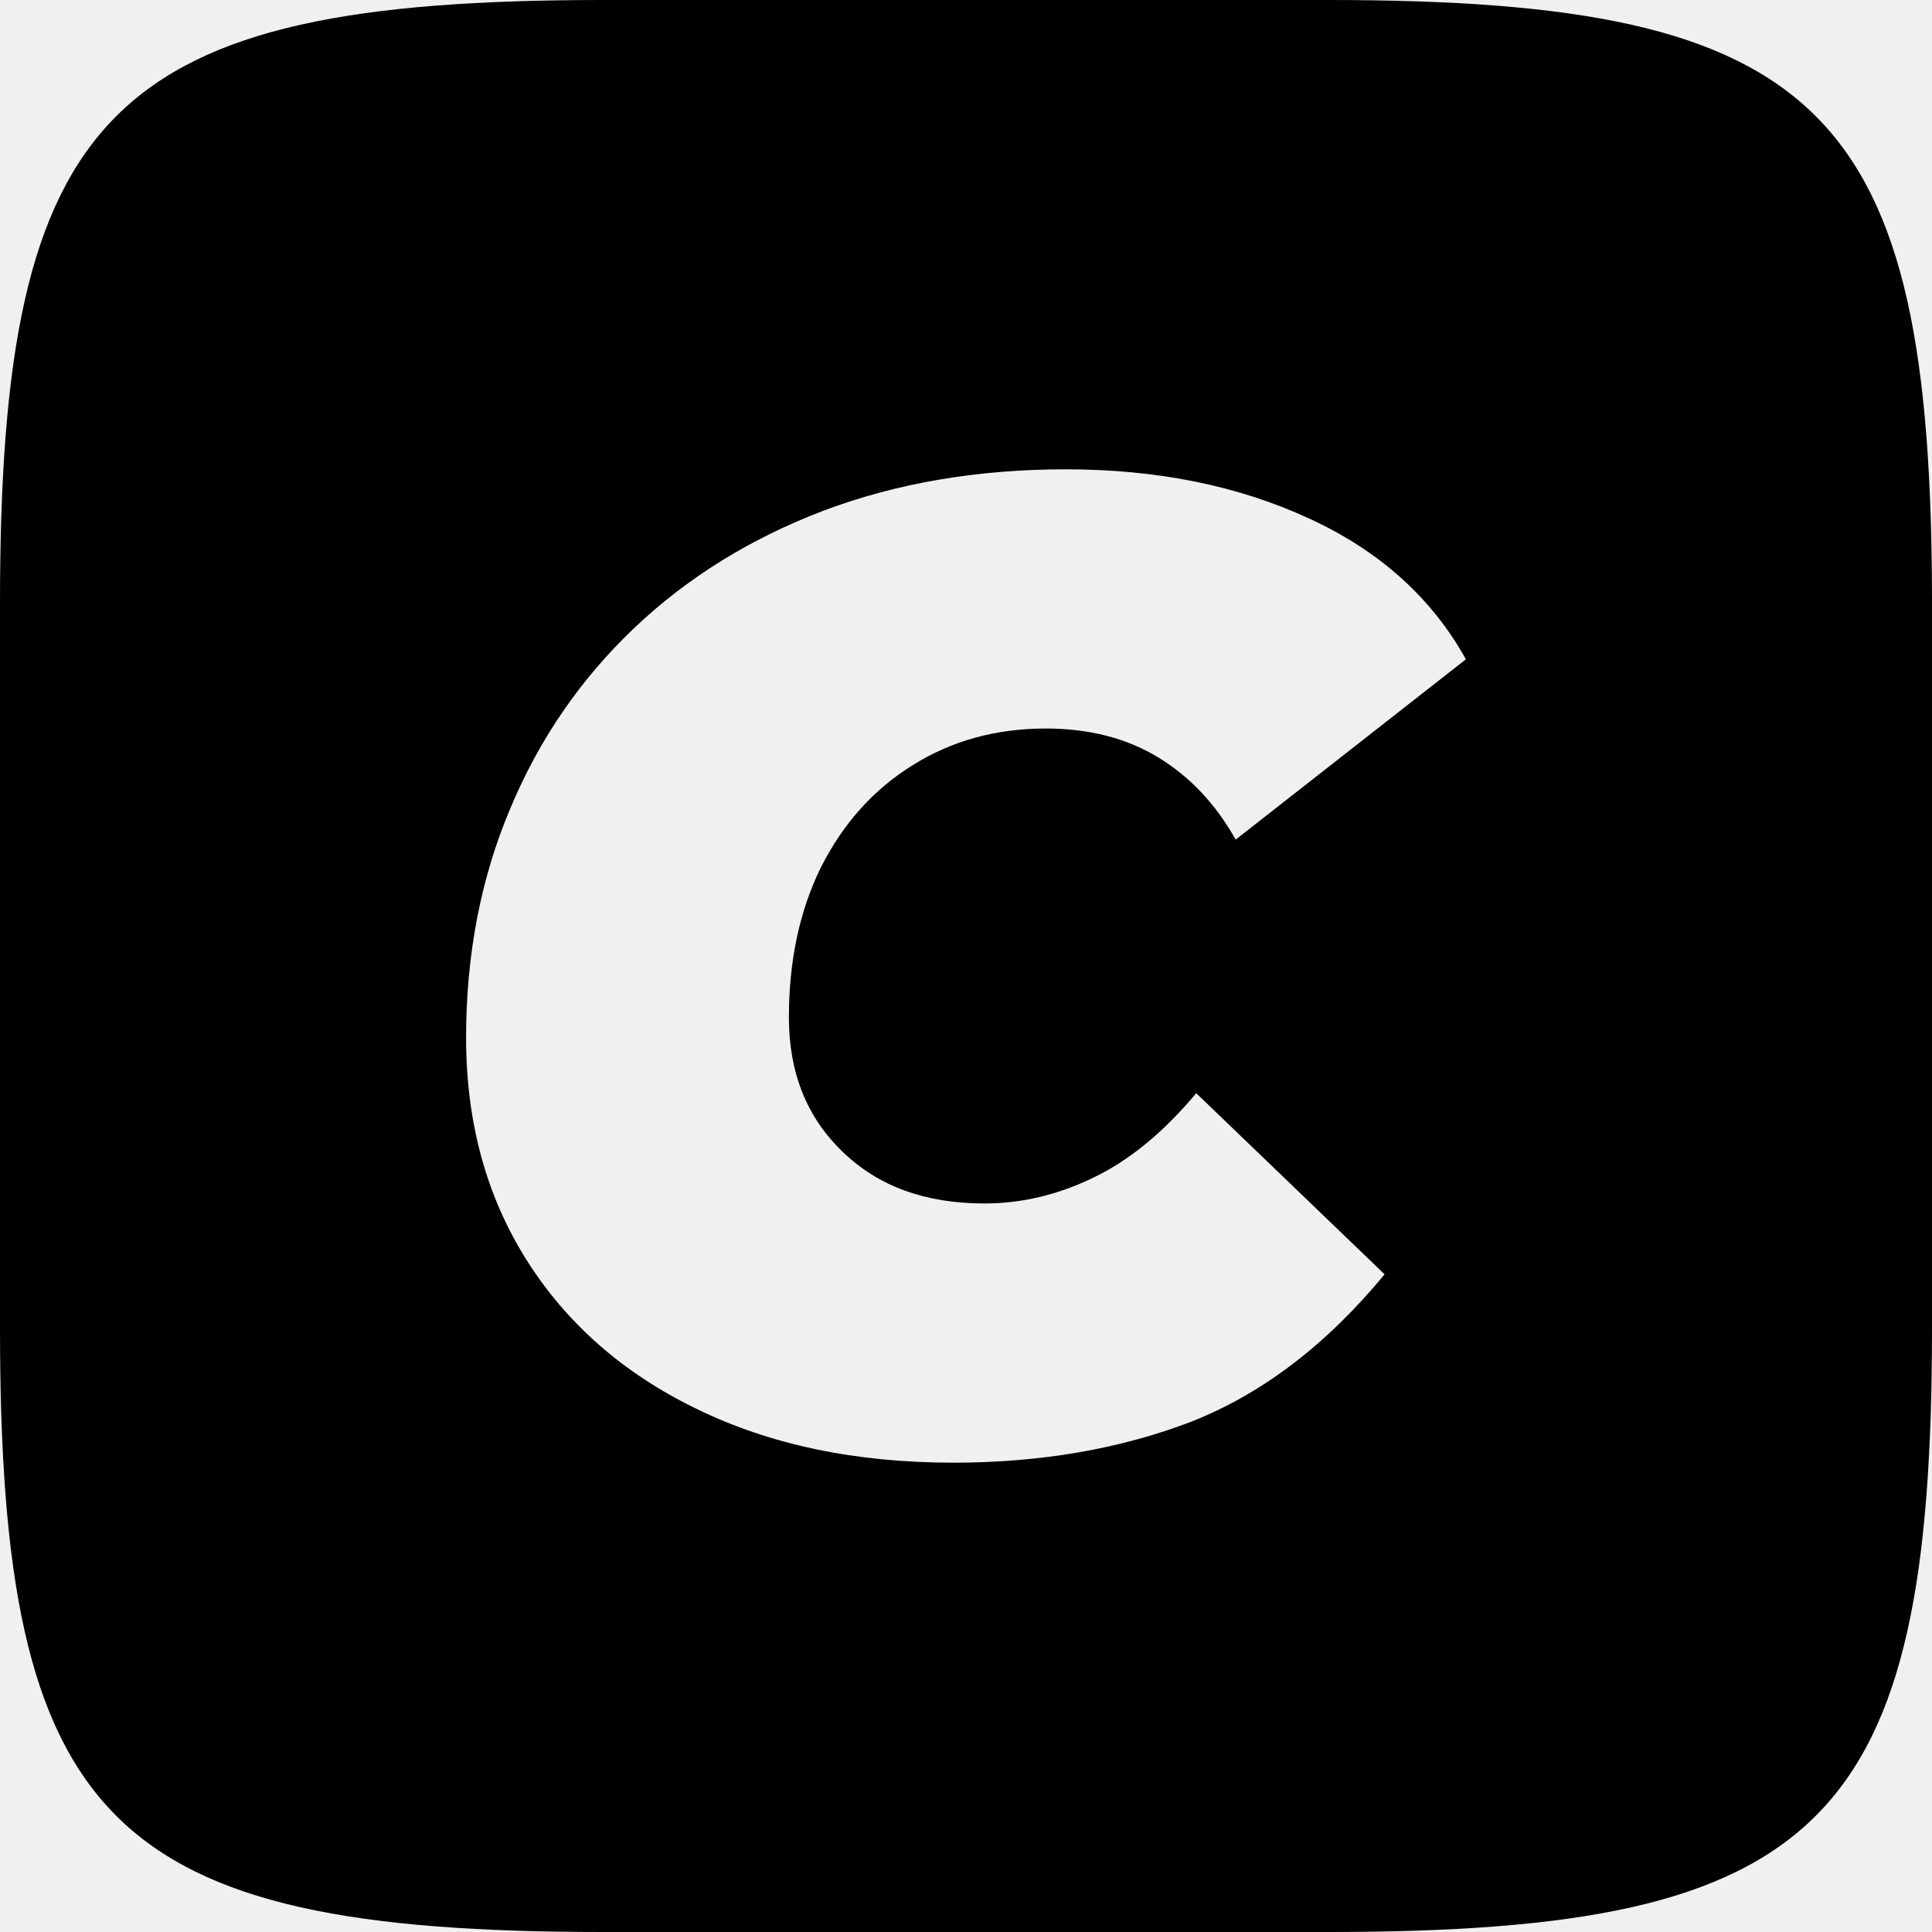
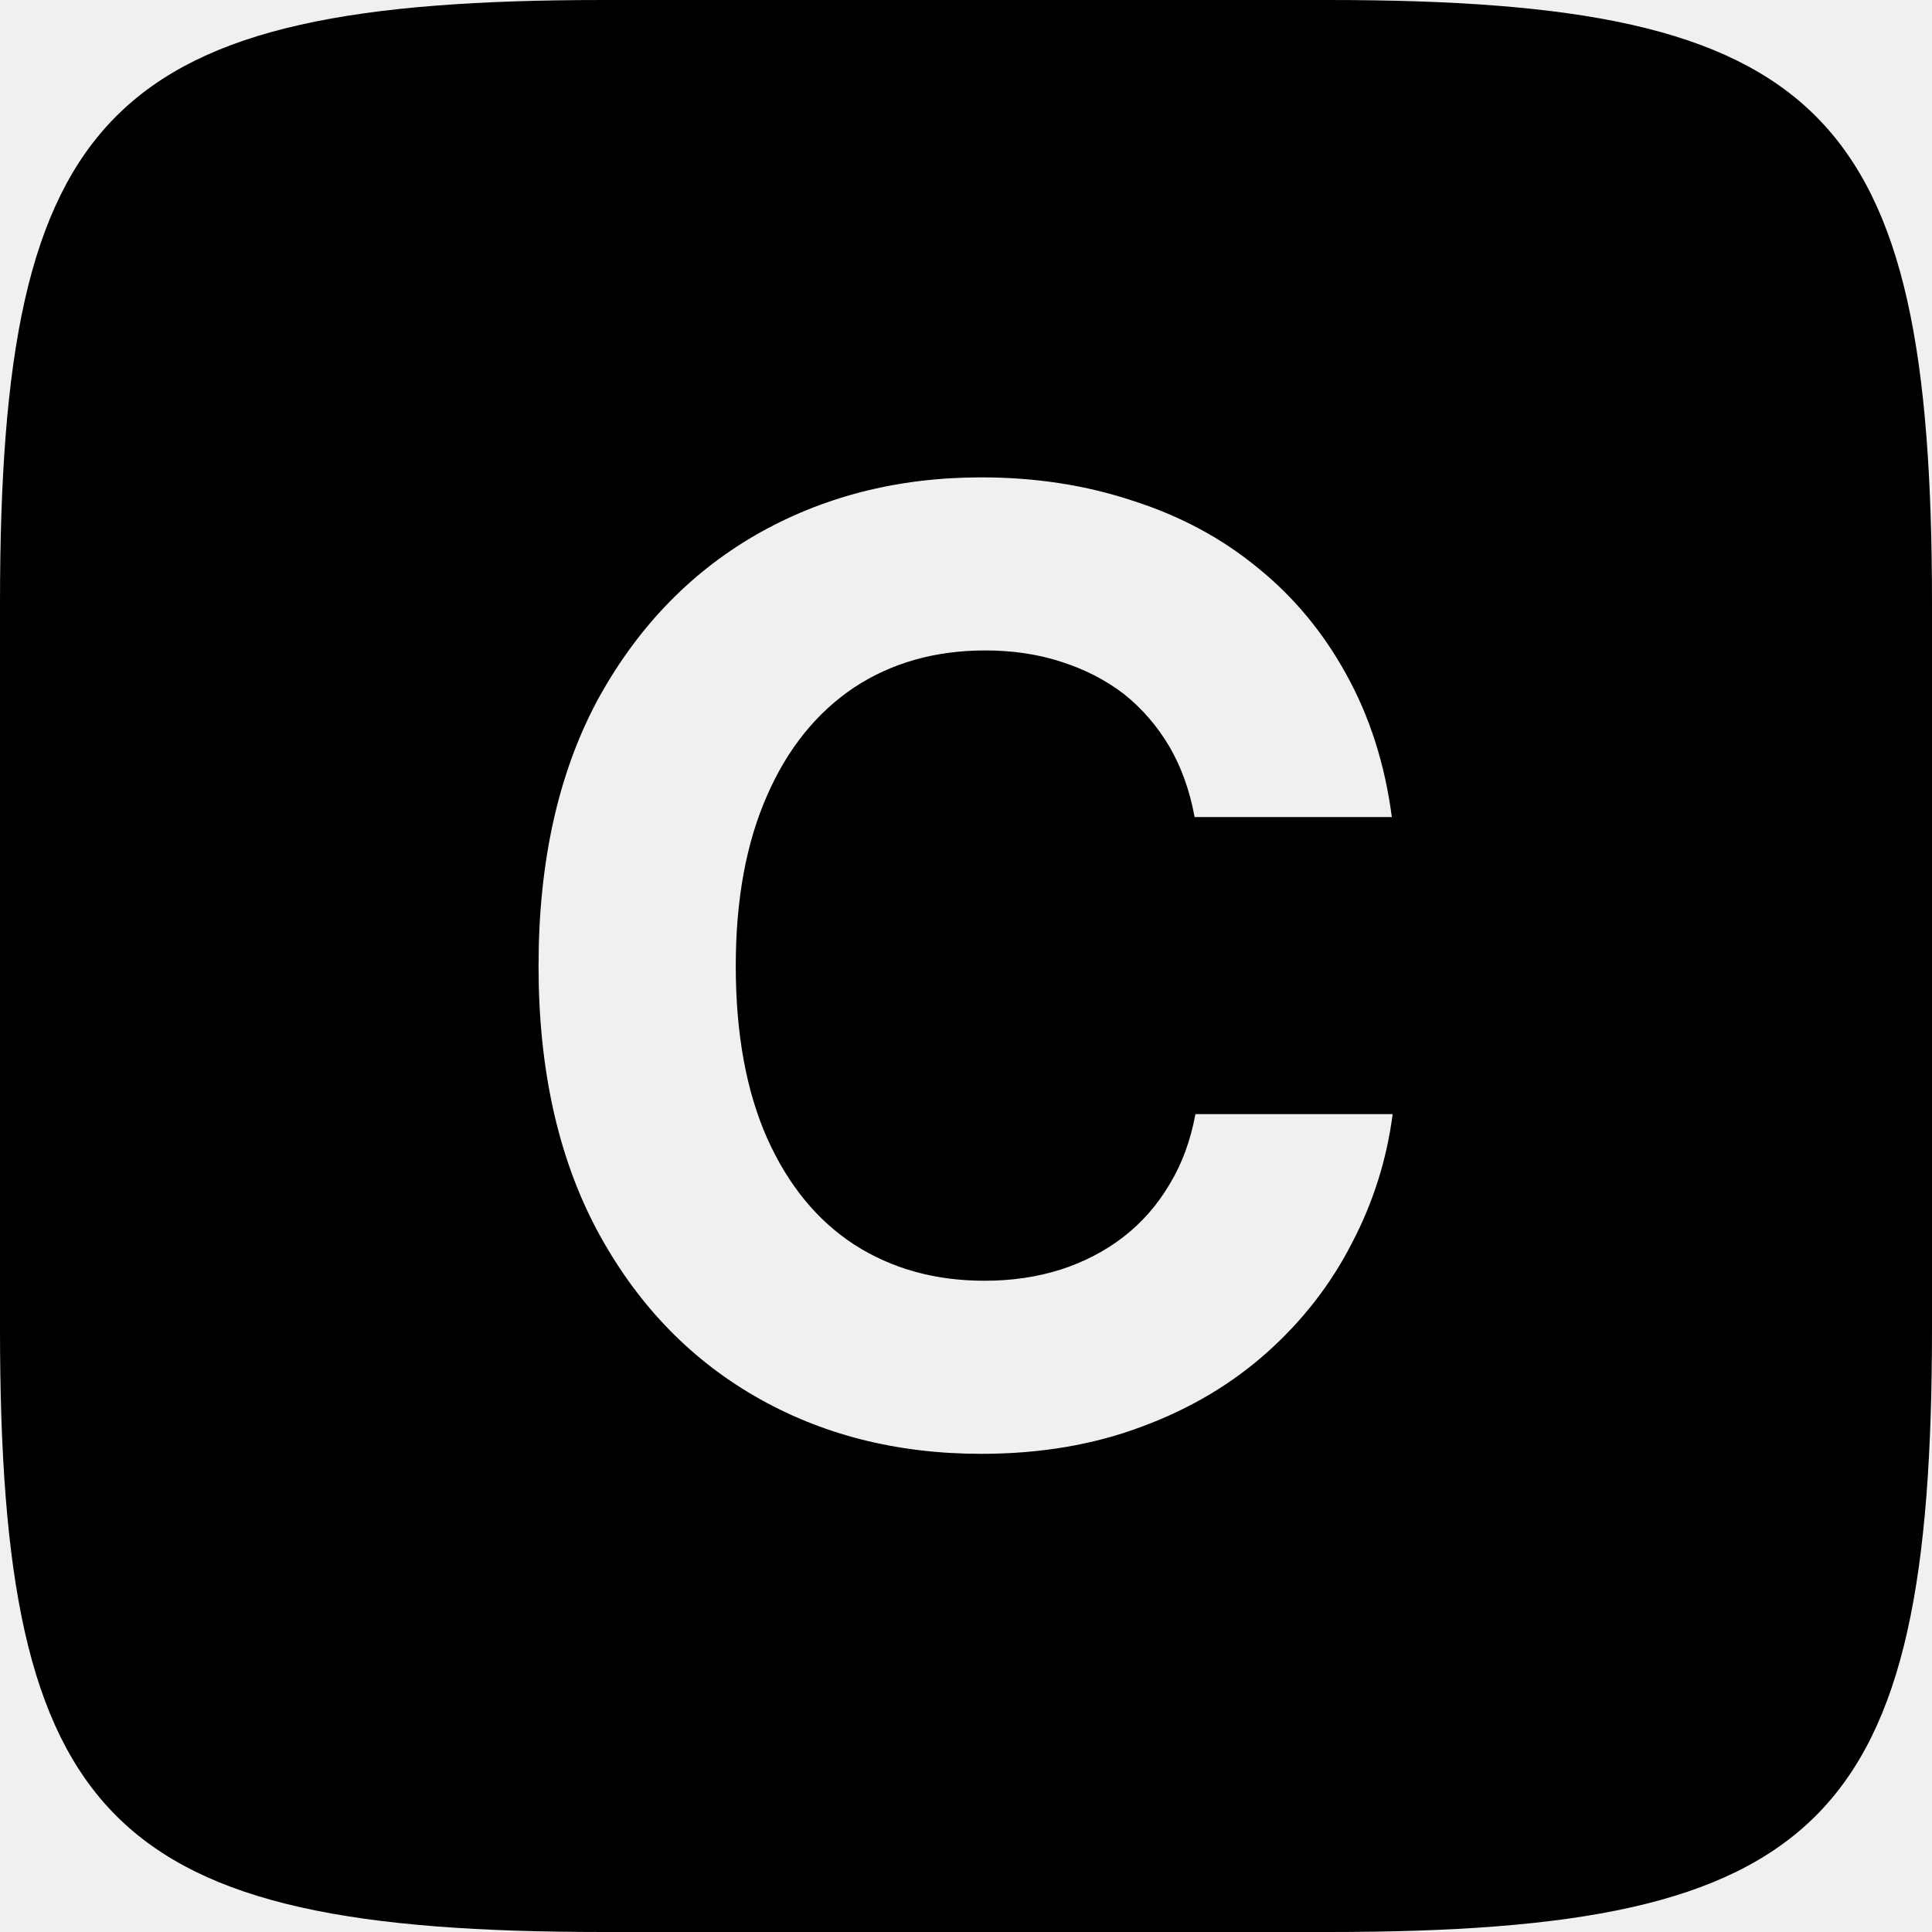
<svg xmlns="http://www.w3.org/2000/svg" width="128" height="128" viewBox="0 0 24 24">
-   <style>
-     path.sq { fill: #000000; }
-     @media (prefers-color-scheme: dark) { path.sq { fill: #FFFFFF; } }
-   </style>
+   <style>path.sq { fill: #000000; } @media (prefers-color-scheme: dark) { path.sq { fill: #FFFFFF; } }</style>
  <mask id="tool-mark-onlinecompass">
    <rect width="24" height="24" fill="#fff" />
-     <path d="M11.84 18.17Q10.02 18.17 8.65 17.5Q7.29 16.84 6.54 15.65Q5.79 14.46 5.79 12.89Q5.79 11.34 6.34 10.04Q6.88 8.75 7.88 7.8Q8.87 6.86 10.24 6.34Q11.6 5.83 13.24 5.83Q14.94 5.83 16.26 6.44Q17.57 7.04 18.21 8.19L15.35 10.43Q14.98 9.77 14.39 9.41Q13.8 9.05 12.99 9.05Q12.06 9.05 11.33 9.51Q10.61 9.96 10.2 10.77Q9.8 11.58 9.8 12.64Q9.8 13.67 10.47 14.31Q11.13 14.95 12.23 14.95Q12.92 14.95 13.58 14.63Q14.25 14.31 14.86 13.58L17.2 15.83Q16.12 17.14 14.8 17.66Q13.47 18.17 11.84 18.17Z" fill="#000" />
+     <path d="M12.19 18.06Q10.61 18.06 9.37 17.34Q8.13 16.62 7.41 15.27Q6.69 13.91 6.69 12.00Q6.69 10.08 7.41 8.72Q8.14 7.37 9.38 6.65Q10.63 5.93 12.19 5.93Q13.20 5.93 14.07 6.22Q14.95 6.50 15.62 7.05Q16.29 7.59 16.72 8.37Q17.16 9.16 17.29 10.15H14.84Q14.75 9.66 14.53 9.28Q14.30 8.89 13.96 8.62Q13.62 8.36 13.18 8.22Q12.75 8.08 12.24 8.08Q11.31 8.08 10.61 8.54Q9.91 9.01 9.53 9.88Q9.14 10.76 9.14 12.00Q9.14 13.26 9.53 14.14Q9.92 15.01 10.61 15.46Q11.31 15.91 12.23 15.91Q12.74 15.91 13.18 15.77Q13.61 15.63 13.95 15.37Q14.30 15.10 14.53 14.71Q14.76 14.33 14.85 13.84H17.30Q17.19 14.69 16.79 15.45Q16.40 16.21 15.74 16.80Q15.08 17.39 14.19 17.72Q13.29 18.06 12.19 18.06Z" fill="#000" />
  </mask>
  <path class="sq" fill-rule="evenodd" mask="url(#tool-mark-onlinecompass)" d="M7.5 0H16.5C22.65 0 24 1.35 24 7.5V16.5C24 22.65 22.65 24 16.5 24H7.5C1.35 24 0 22.65 0 16.5V7.5C0 1.35 1.35 0 7.5 0Z" />
</svg>
